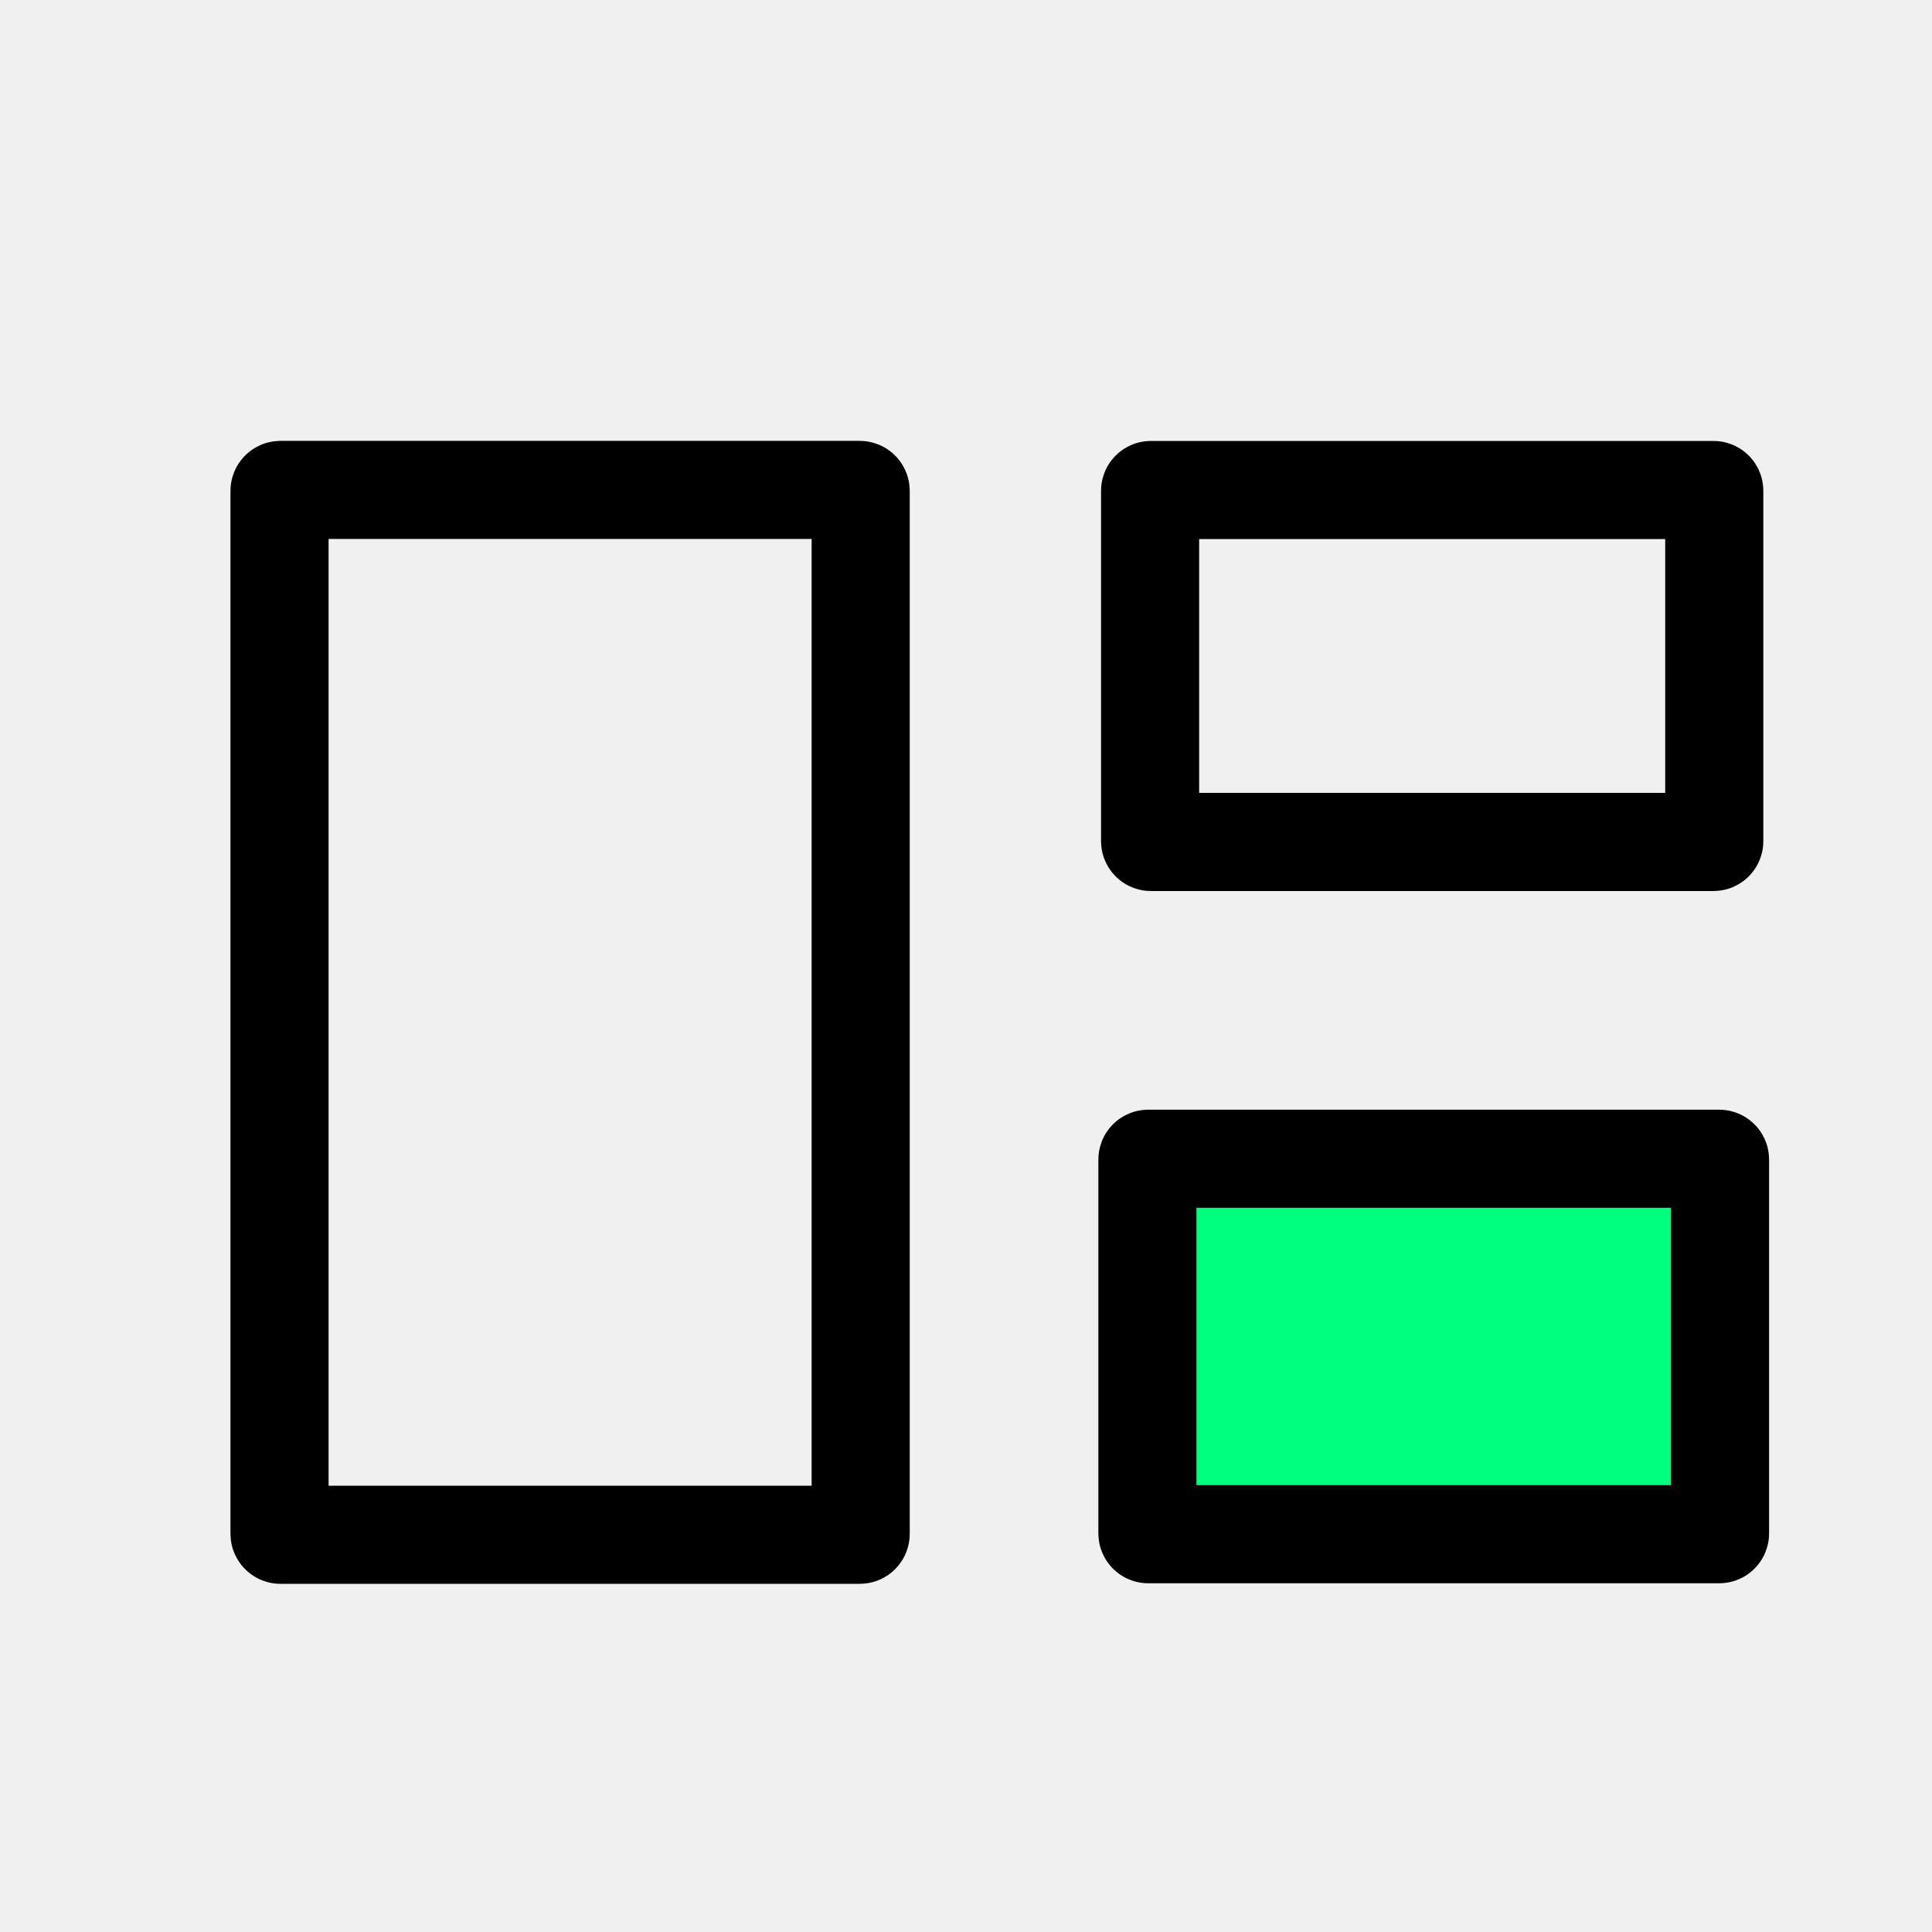
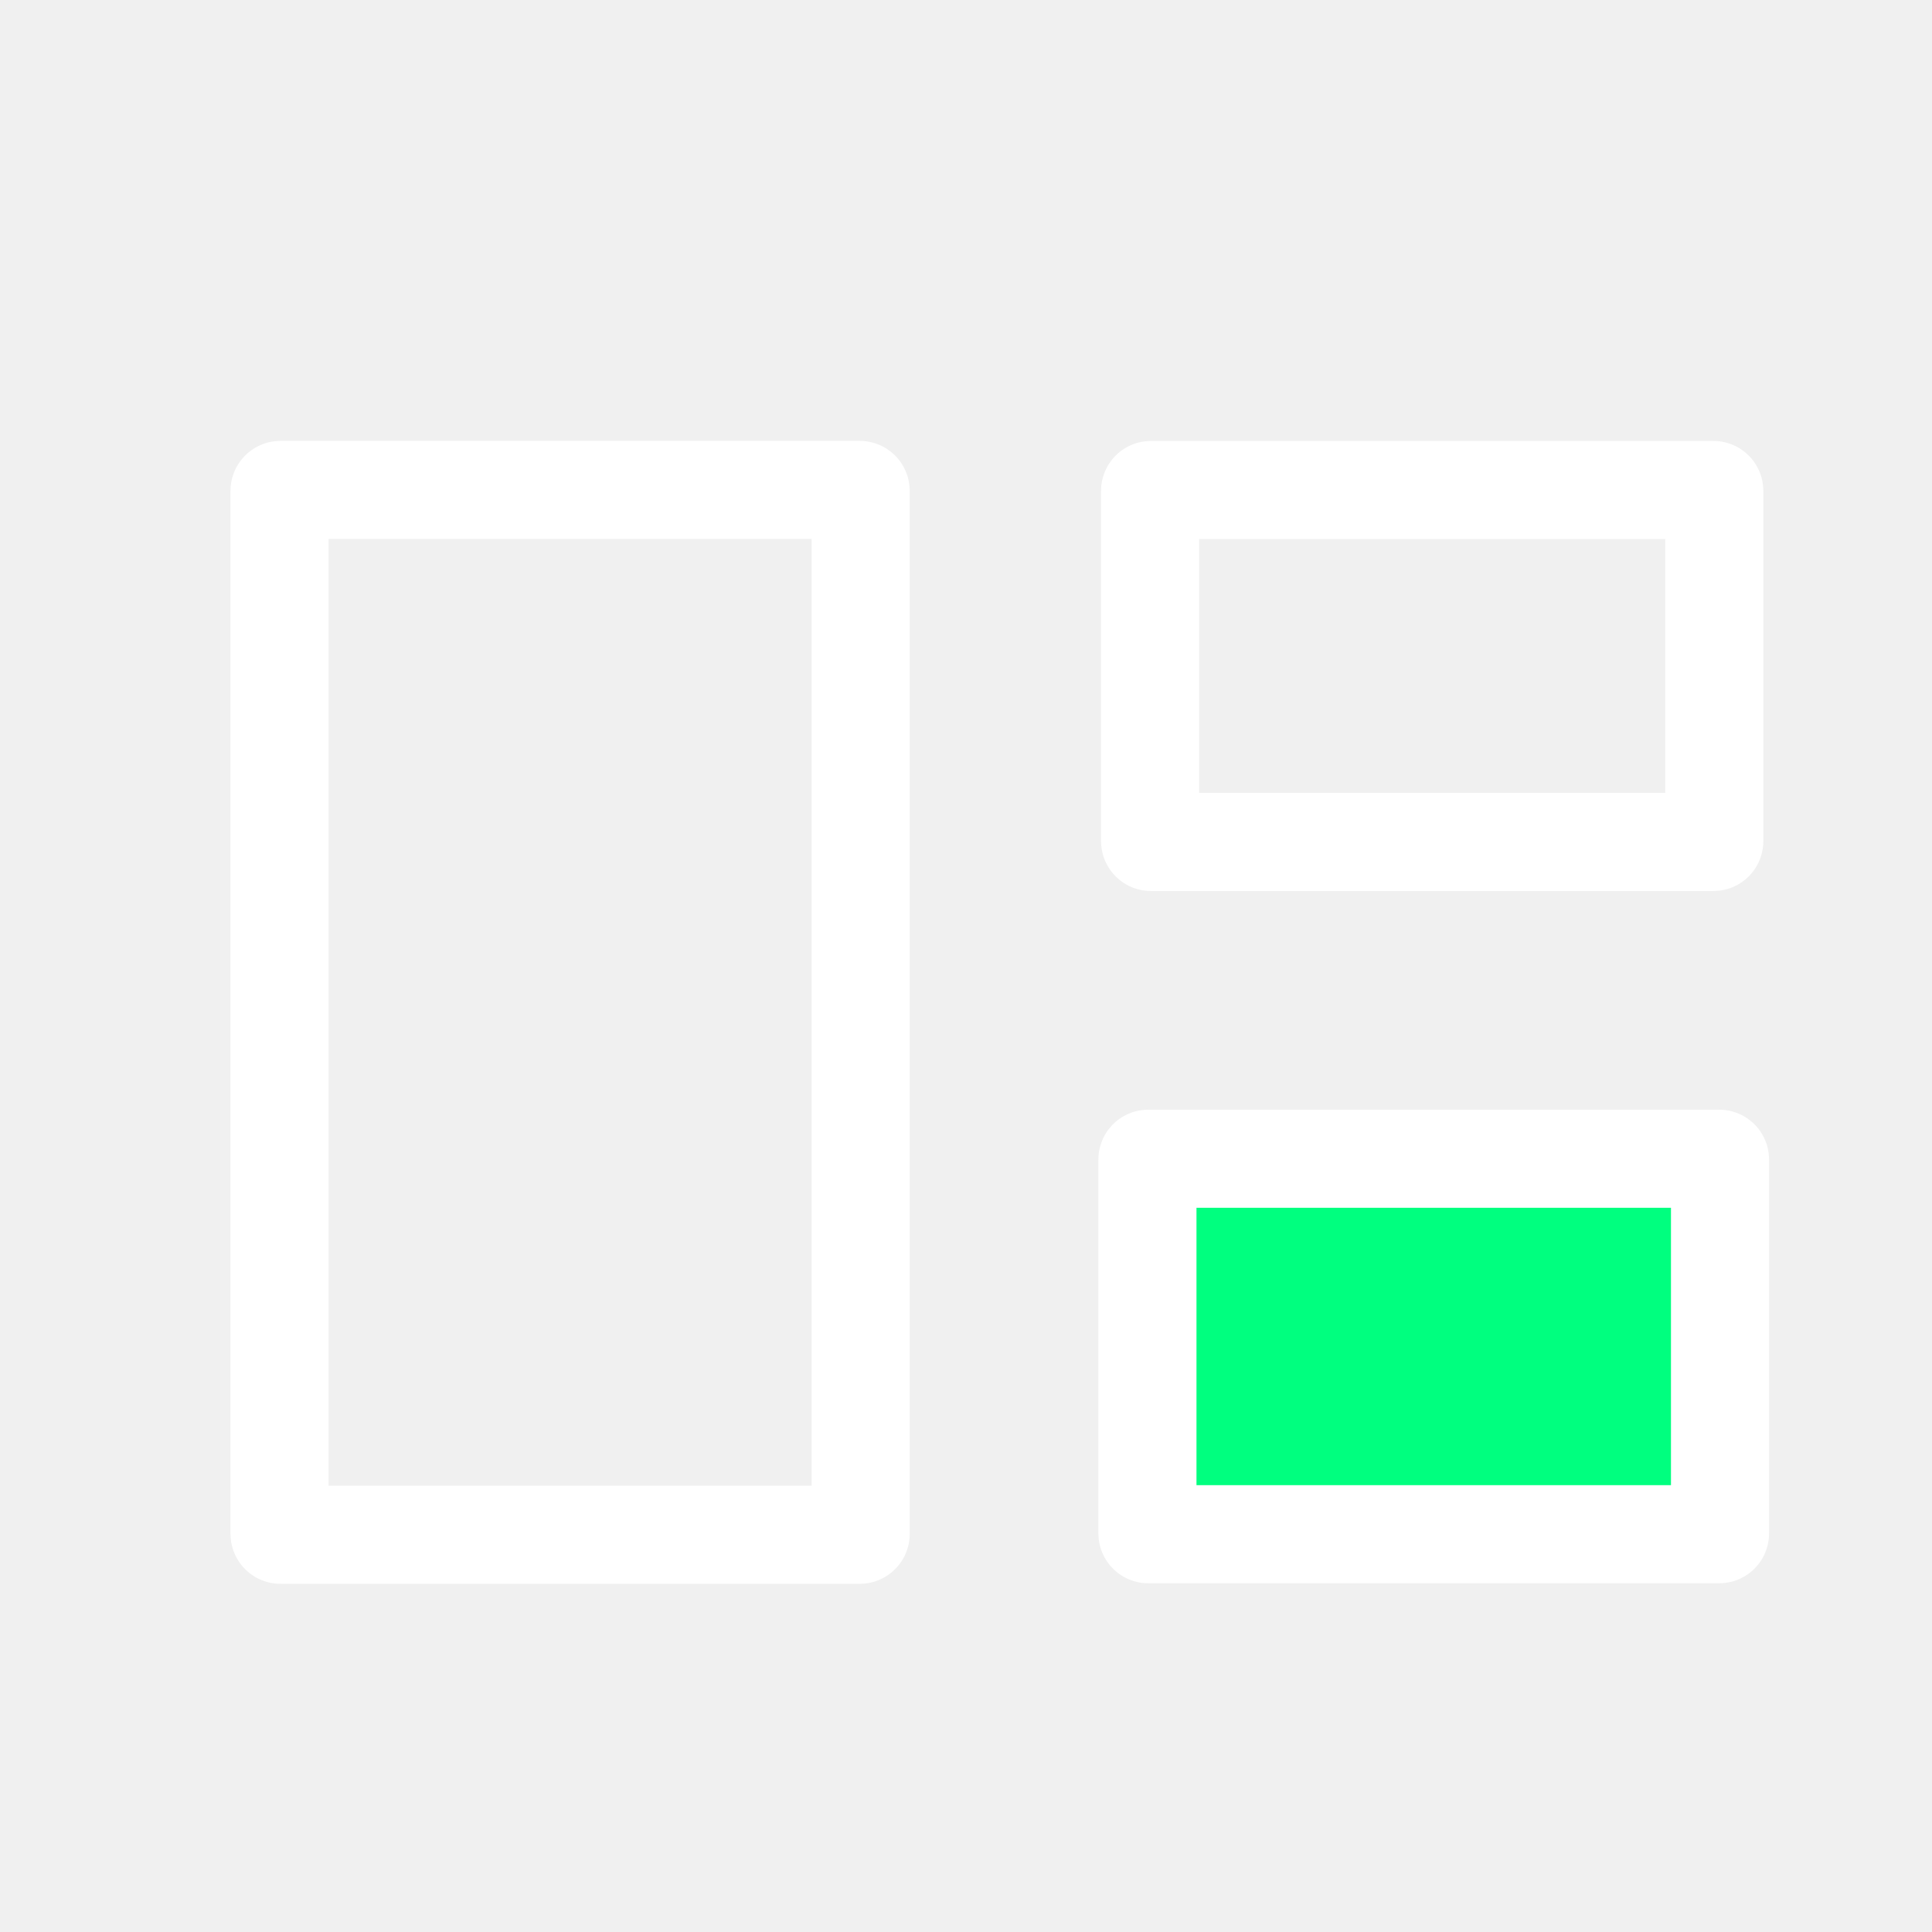
- <svg xmlns="http://www.w3.org/2000/svg" height="256" viewBox="0 0 72.249 72.249" width="256">
-   <g stroke="#000" stroke-dasharray="none" stroke-linecap="square">
-     <rect fill="none" height="39.074" ry=".036" stroke-linejoin="miter" stroke-width="3.669" width="21.733" x="10.453" y="18.321" />
-     <rect fill="#00ff7f" fill-opacity="1" height="14.042" ry=".031" stroke-width="3.669" width="21.413" x="42.909" y="43.332" />
-     <rect fill="none" height="13.162" ry=".03" stroke-width="3.669" width="21.098" x="43.009" y="18.324" />
+ <svg xmlns="http://www.w3.org/2000/svg" height="256" viewBox="0 0 72.249 72.249" width="256" version="1.1" id="svg3">
+   <defs id="defs3" />
+   <g stroke="#000" stroke-dasharray="none" stroke-linecap="square" id="g3" style="stroke:#ffffff;stroke-opacity:1">
+     <rect fill="none" height="39.074" ry=".036" stroke-linejoin="miter" stroke-width="3.669" width="21.733" x="10.453" y="18.321" id="rect1" style="stroke:#ffffff;stroke-opacity:1" />
+     <rect fill="#00ff7f" fill-opacity="1" height="14.042" ry=".031" stroke-width="3.669" width="21.413" x="42.909" y="43.332" id="rect2" style="stroke:#ffffff;stroke-opacity:1" />
+     <rect fill="none" height="13.162" ry=".03" stroke-width="3.669" width="21.098" x="43.009" y="18.324" id="rect3" style="stroke:#ffffff;stroke-opacity:1" />
  </g>
</svg>
